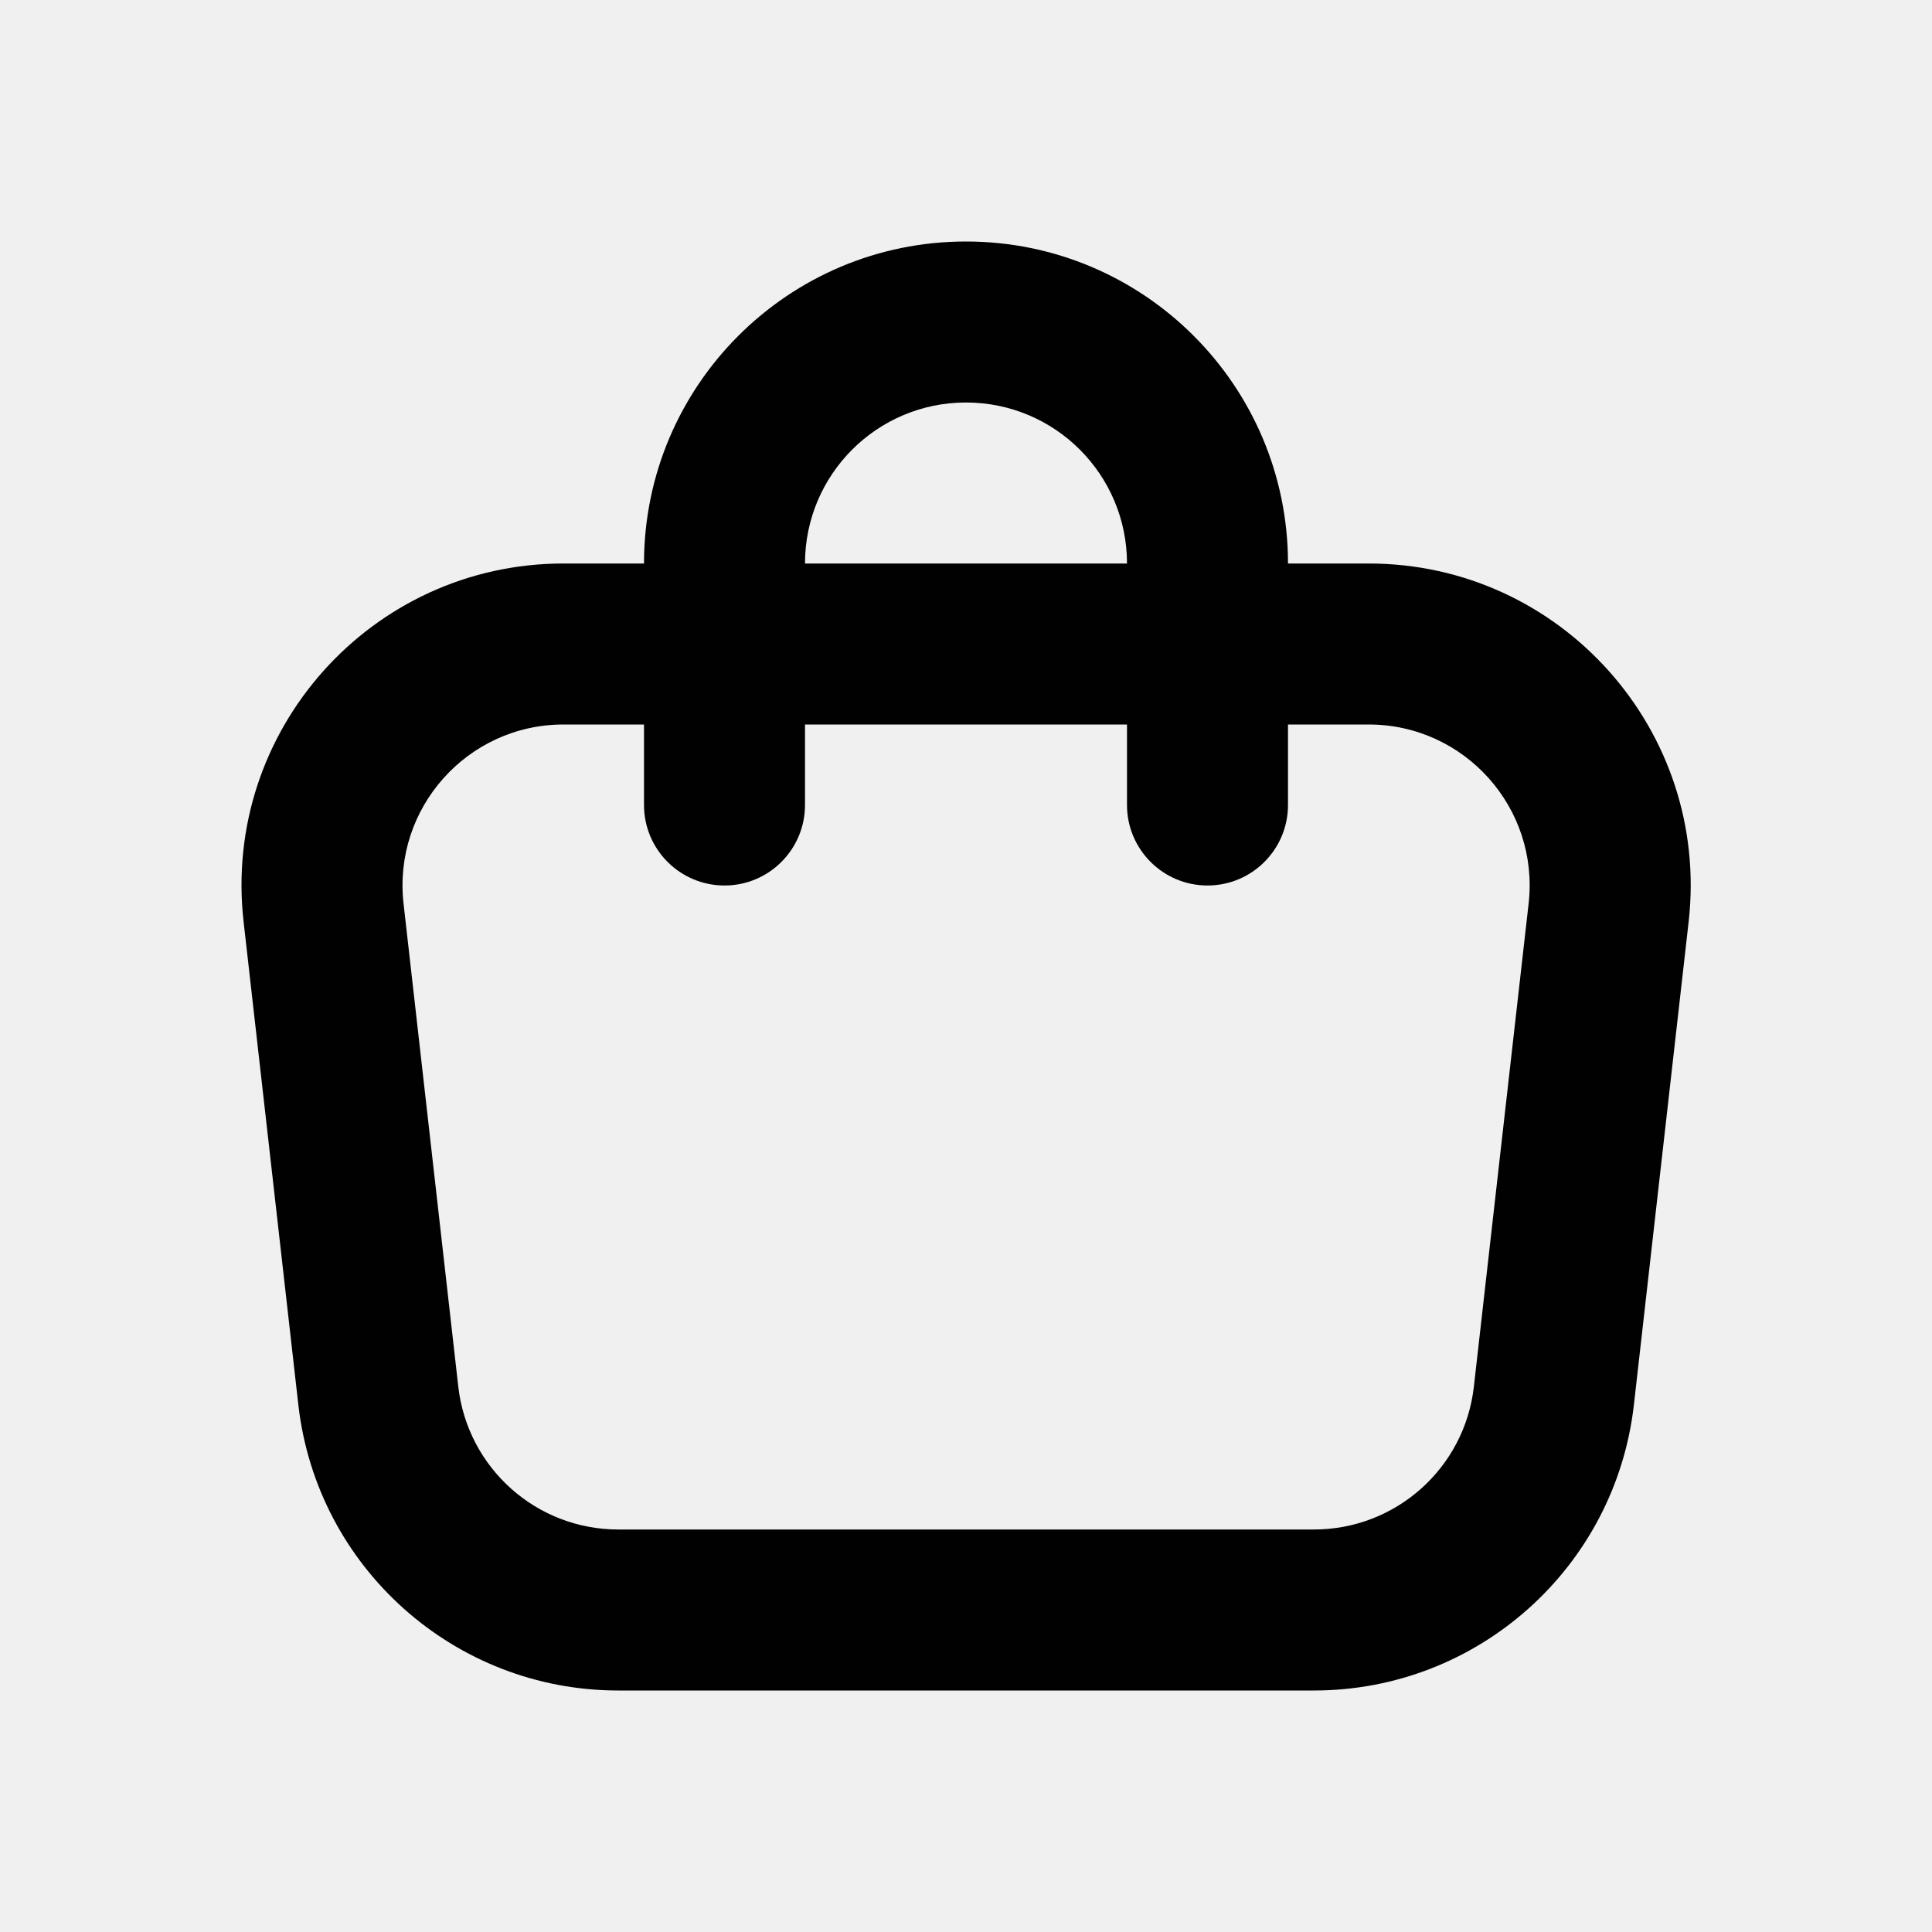
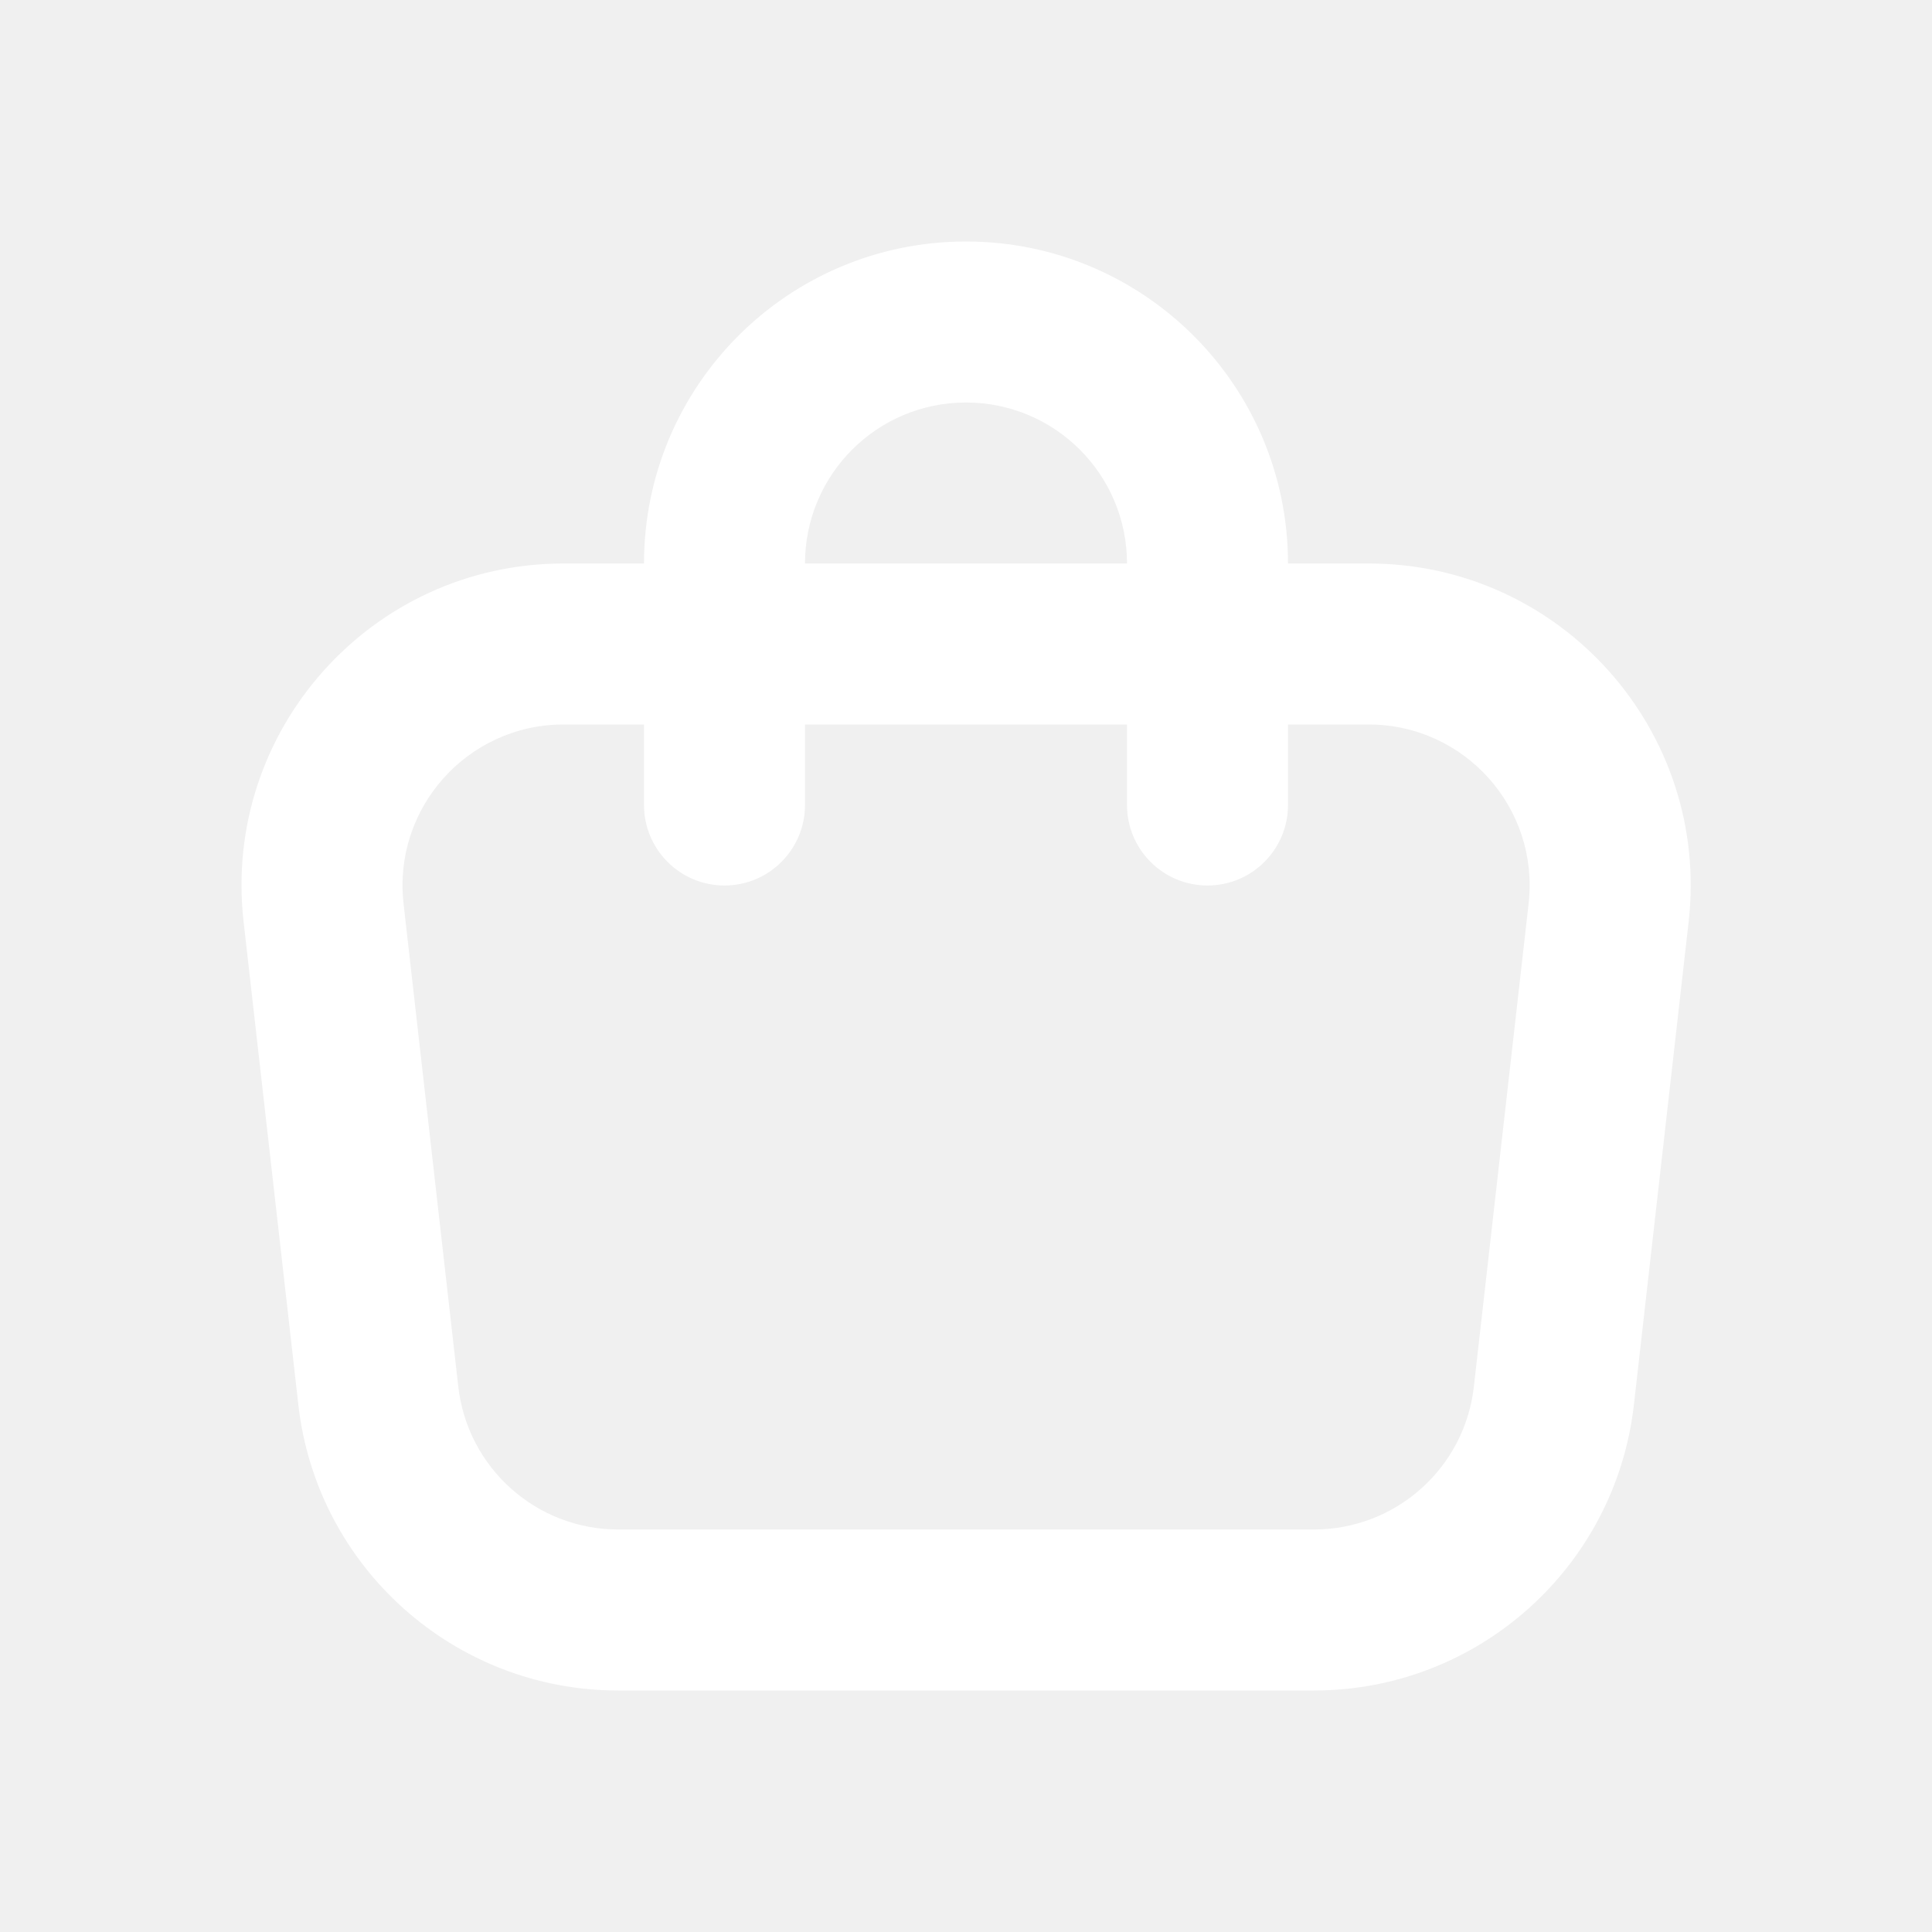
<svg xmlns="http://www.w3.org/2000/svg" width="24" height="24" viewBox="0 0 24 24" fill="none">
-   <path fill-rule="evenodd" clip-rule="evenodd" d="M3.026 11.45C2.757 9.078 4.613 7 7 7H17.002C19.39 7 21.245 9.078 20.977 11.45L20.297 17.45C20.067 19.472 18.357 21 16.322 21H7.68C5.646 21 3.935 19.472 3.706 17.45L3.026 11.45ZM7 9C5.807 9 4.879 10.039 5.013 11.225L5.693 17.225C5.808 18.236 6.663 19 7.68 19H16.322C17.34 19 18.195 18.236 18.309 17.225L18.989 11.225C19.124 10.039 18.196 9 17.002 9H7Z" fill="#010101" />
-   <path fill-rule="evenodd" clip-rule="evenodd" d="M8 7C8 4.791 9.791 3 12 3C14.209 3 16 4.791 16 7V10C16 10.552 15.552 11 15 11C14.448 11 14 10.552 14 10V7C14 5.895 13.105 5 12 5C10.895 5 10 5.895 10 7V10C10 10.552 9.552 11 9 11C8.448 11 8 10.552 8 10V7Z" fill="#010101" />
+   <path fill-rule="evenodd" clip-rule="evenodd" d="M3.026 11.45C2.757 9.078 4.613 7 7 7H17.002C19.39 7 21.245 9.078 20.977 11.45L20.297 17.45C20.067 19.472 18.357 21 16.322 21H7.68C5.646 21 3.935 19.472 3.706 17.45L3.026 11.45ZM7 9C5.807 9 4.879 10.039 5.013 11.225L5.693 17.225C5.808 18.236 6.663 19 7.68 19H16.322C17.34 19 18.195 18.236 18.309 17.225L18.989 11.225C19.124 10.039 18.196 9 17.002 9H7Z" fill="white" />
+   <path fill-rule="evenodd" clip-rule="evenodd" d="M8 7C8 4.791 9.791 3 12 3C14.209 3 16 4.791 16 7V10C16 10.552 15.552 11 15 11C14.448 11 14 10.552 14 10V7C14 5.895 13.105 5 12 5C10.895 5 10 5.895 10 7V10C10 10.552 9.552 11 9 11C8.448 11 8 10.552 8 10V7Z" fill="white" />
</svg>
